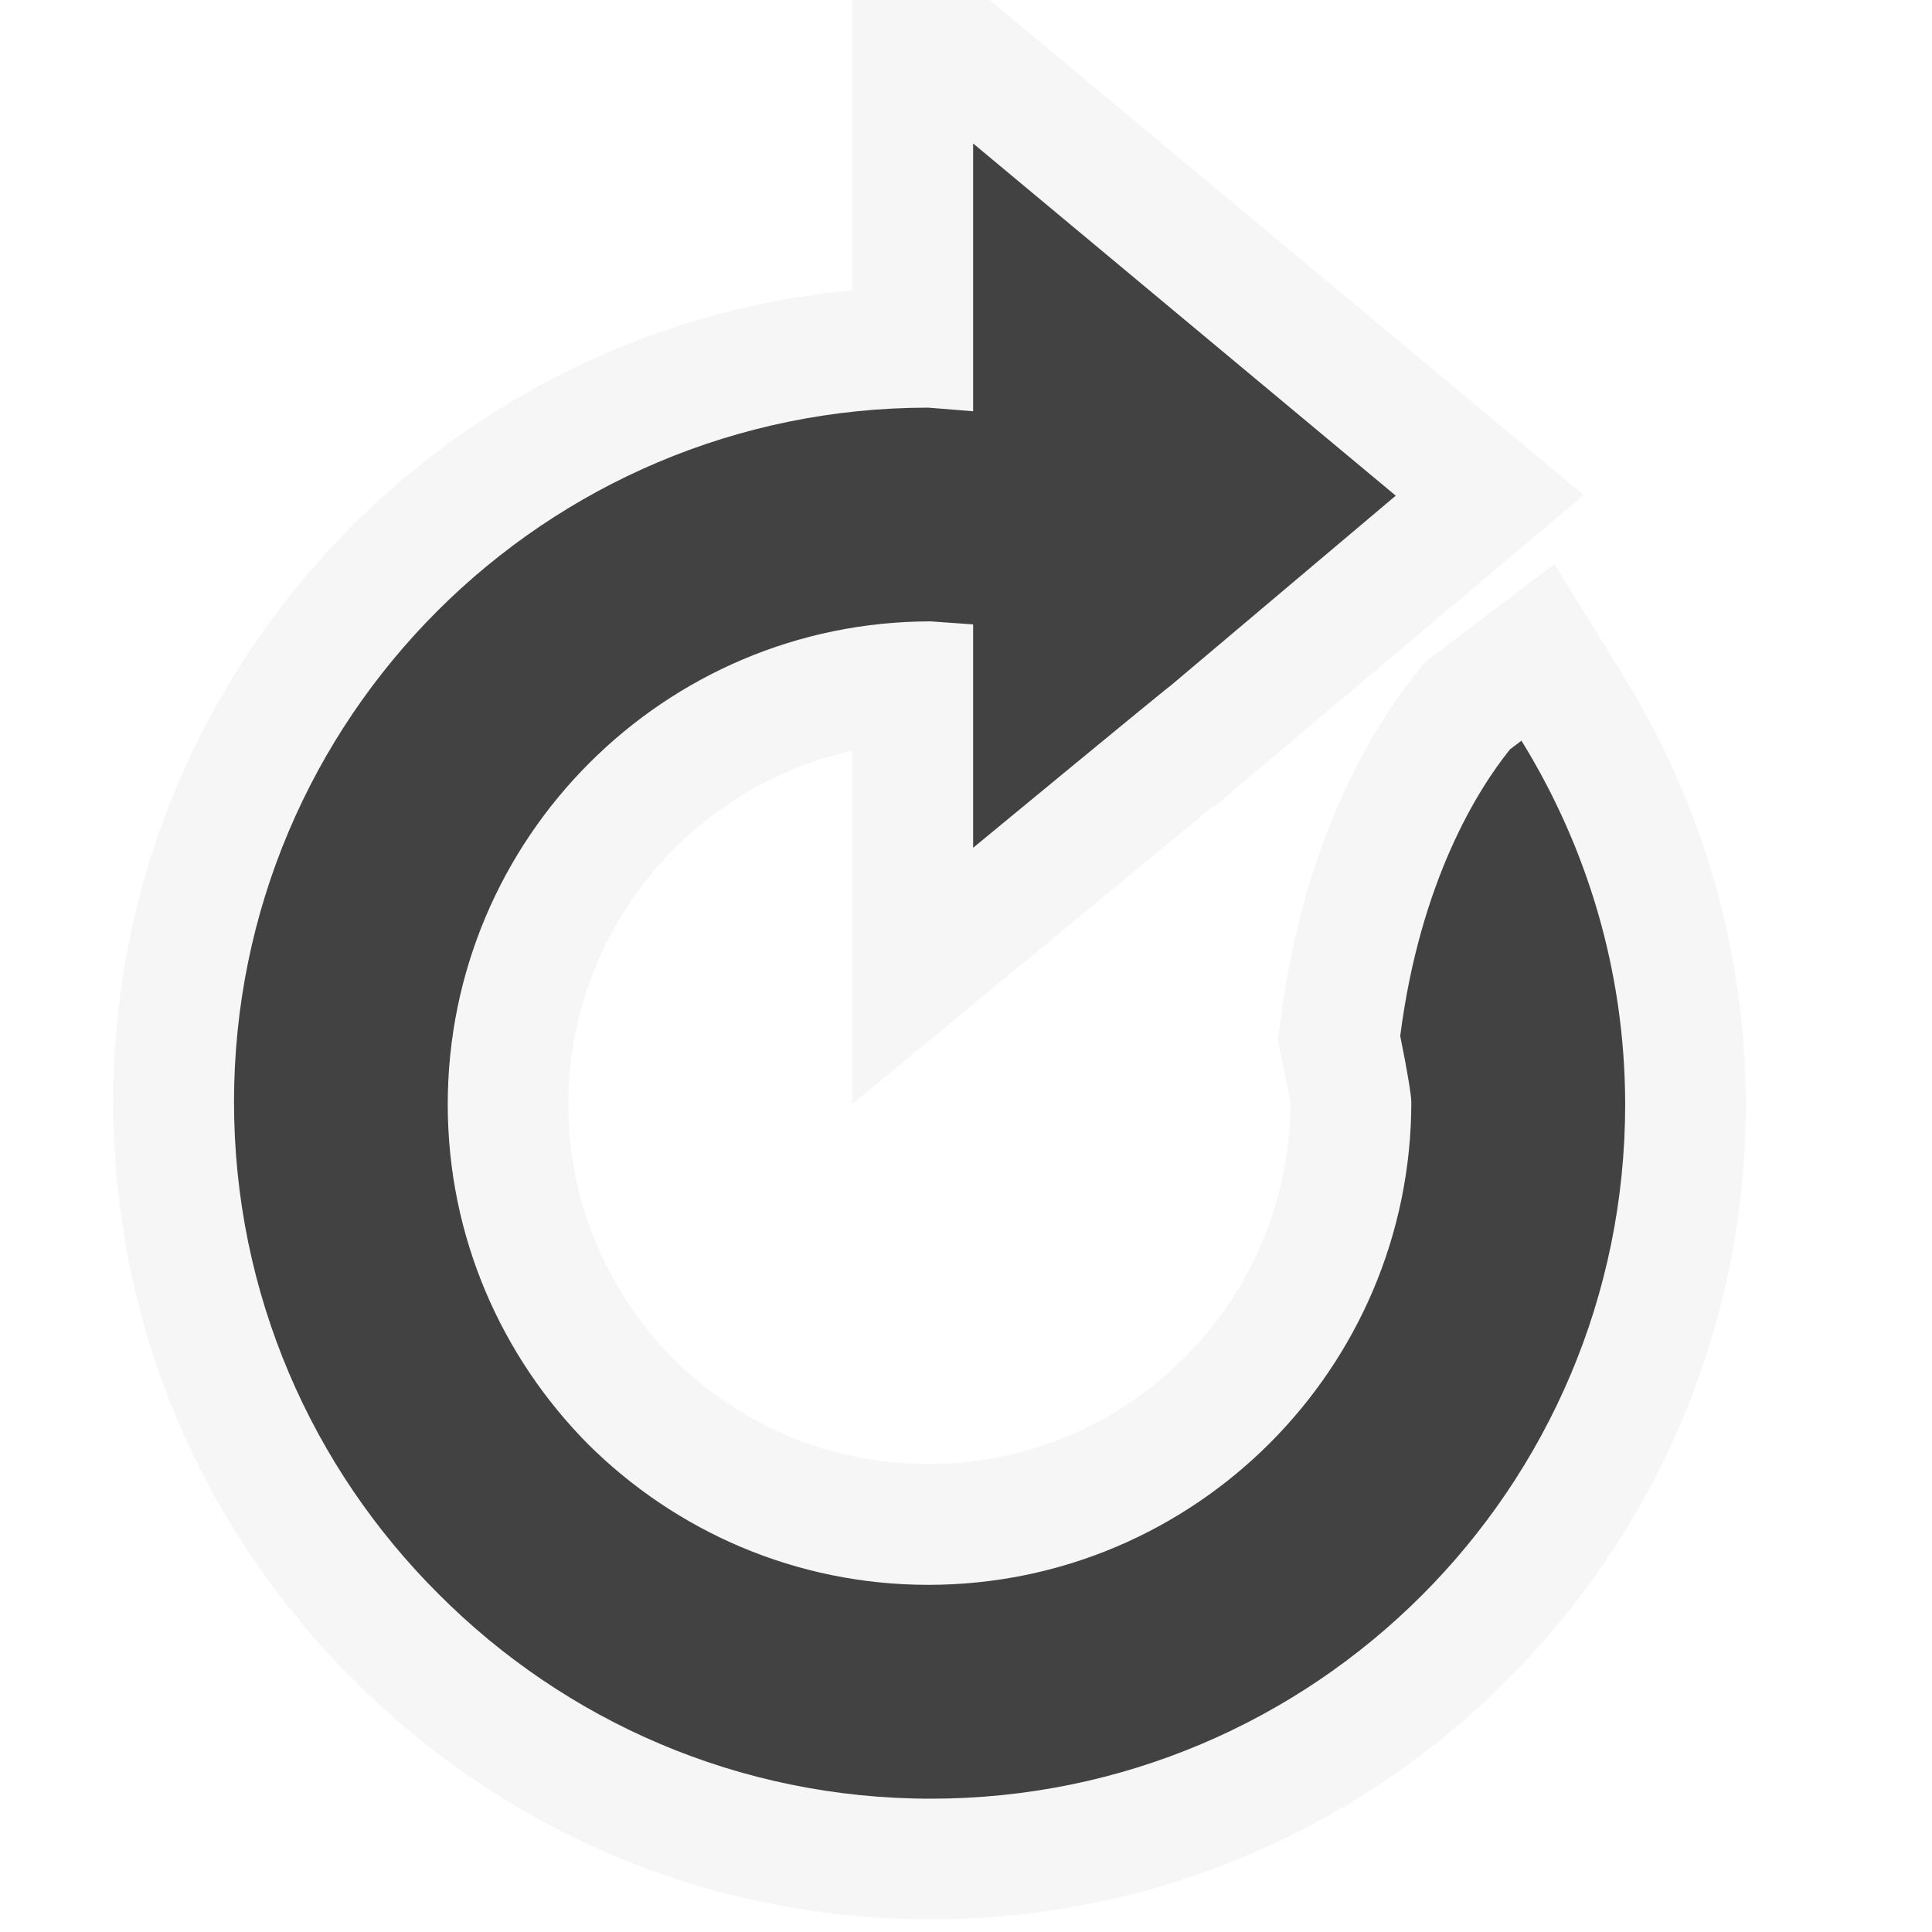
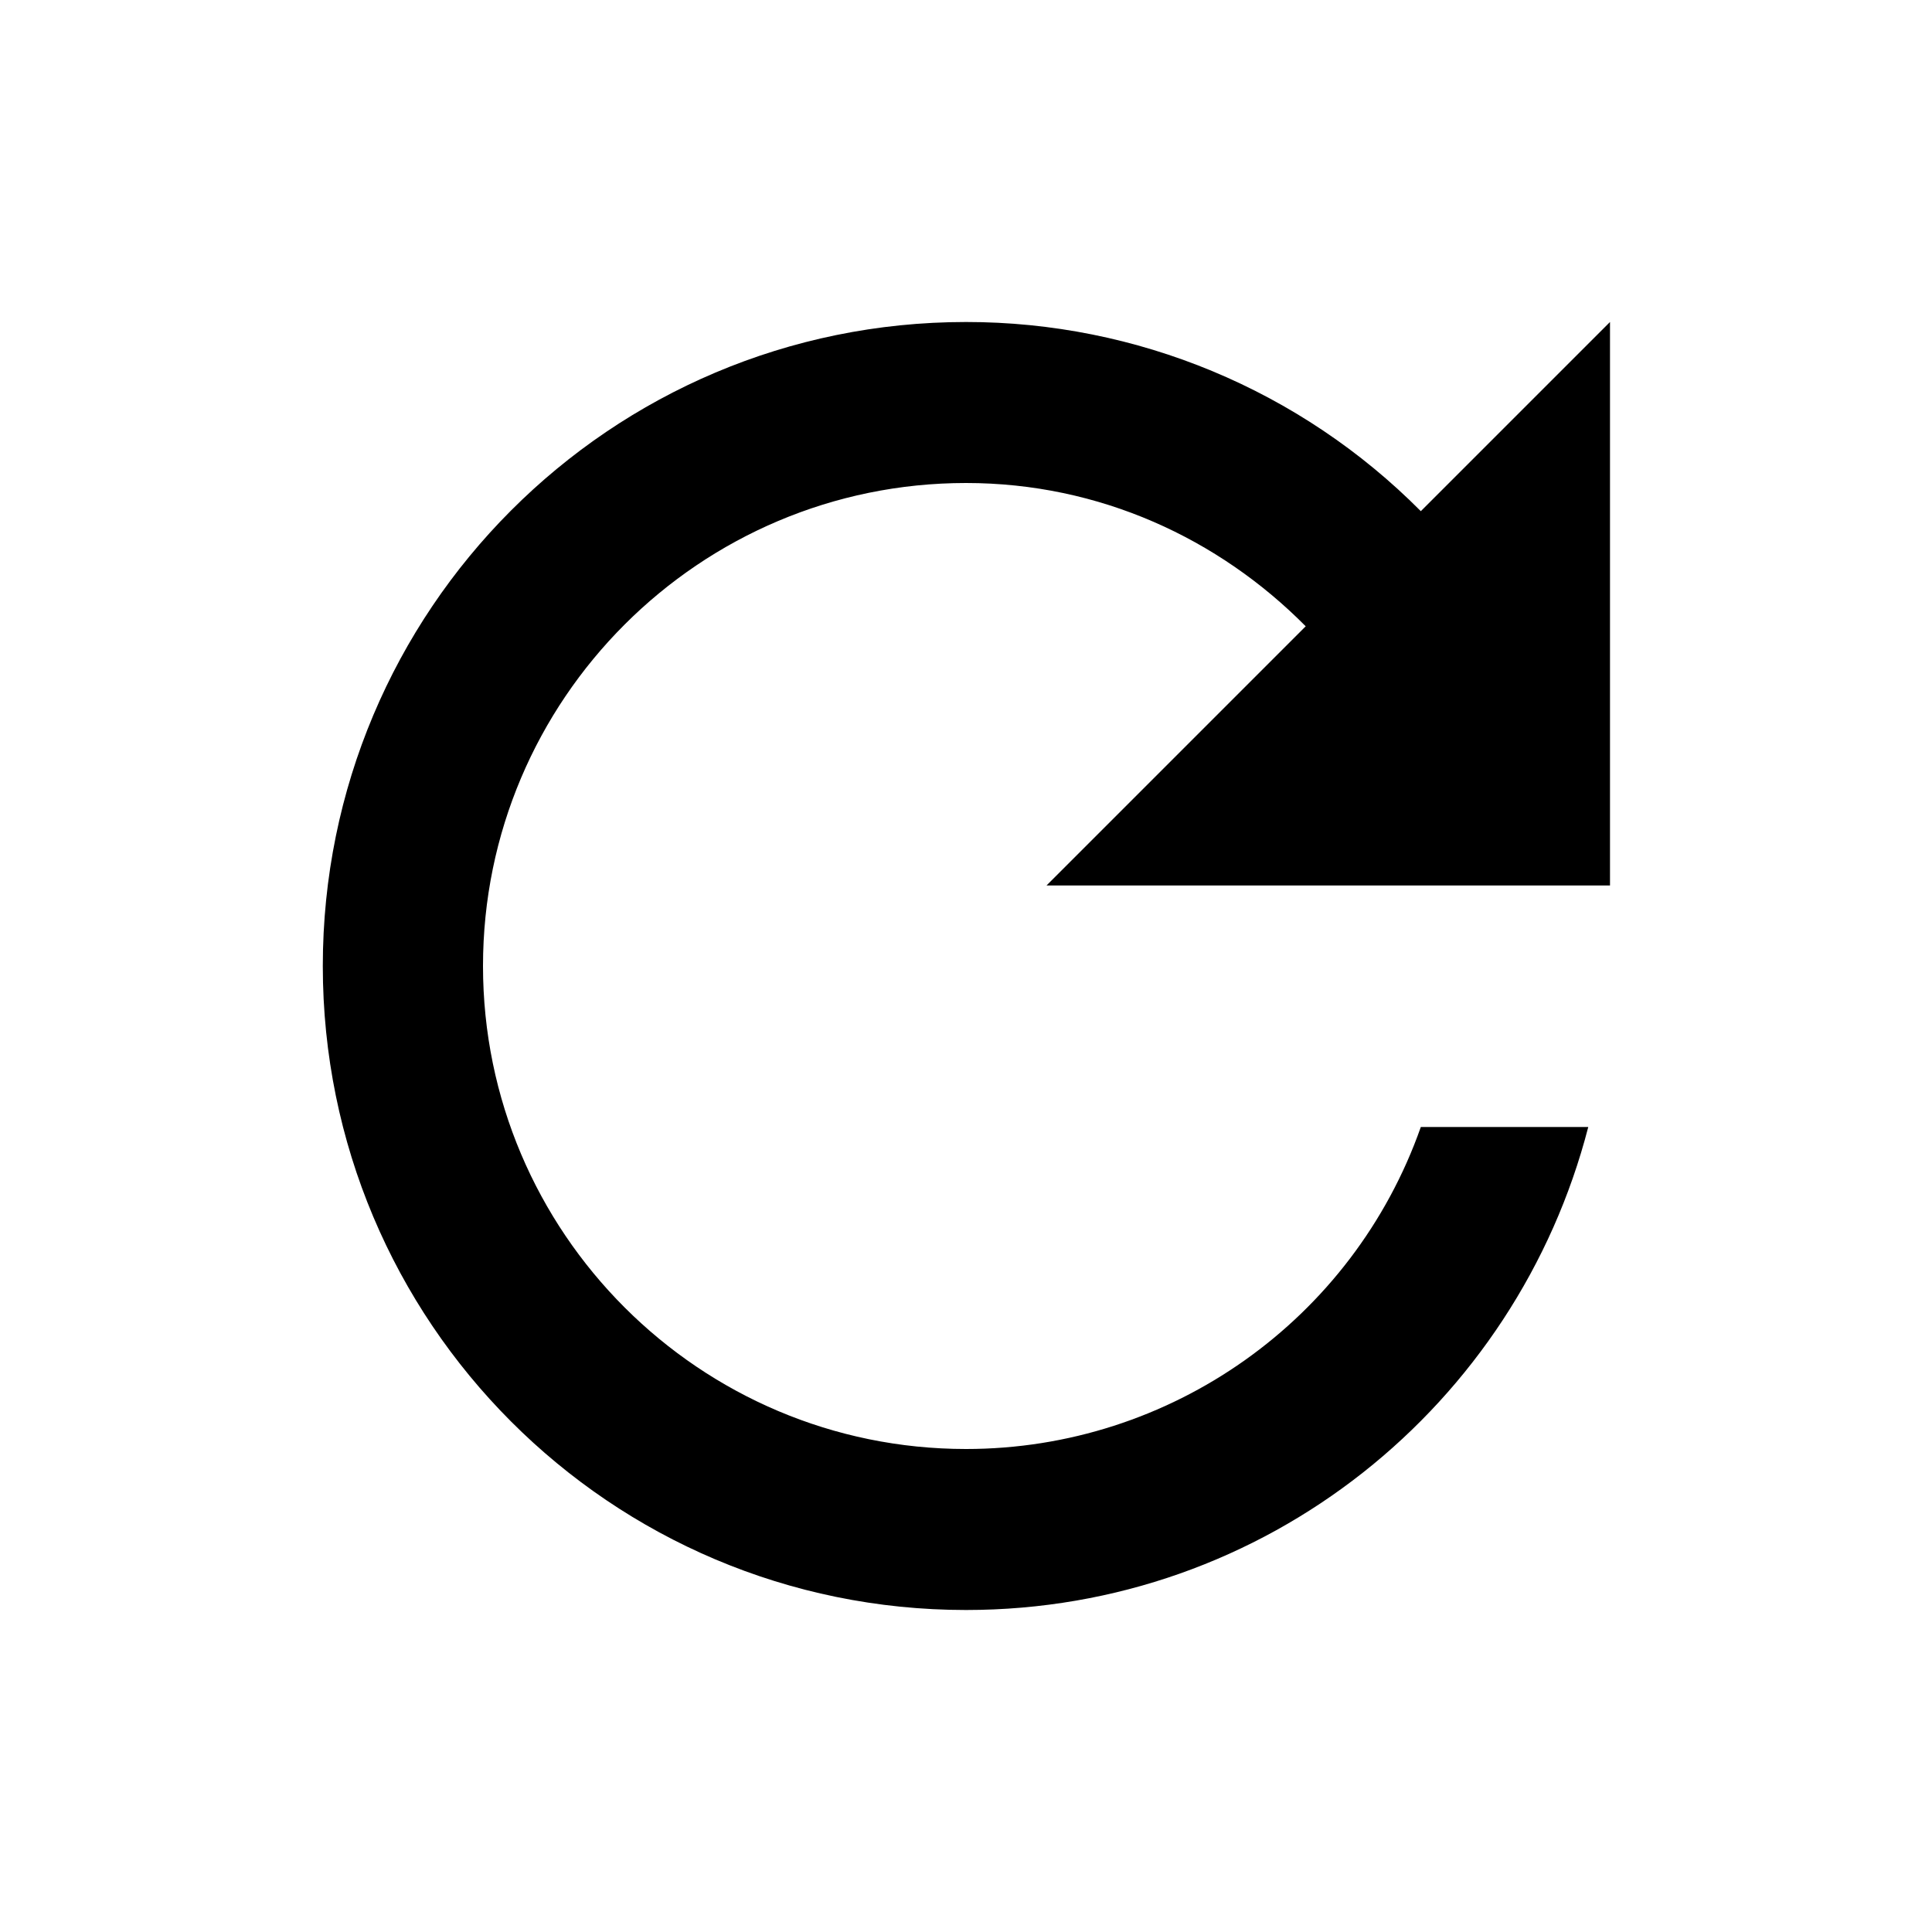
- <svg xmlns="http://www.w3.org/2000/svg" viewBox="0 0 16 16">
-   <path d="M13.451 5.609l-.579-.939-1.068.812-.076.094c-.335.415-.927 1.341-1.124 2.876l-.021.165.033.163.071.345c0 1.654-1.346 3-3 3-.795 0-1.545-.311-2.107-.868-.563-.567-.873-1.317-.873-2.111 0-1.431 1.007-2.632 2.351-2.929v2.926s2.528-2.087 2.984-2.461h.012l3.061-2.582-4.919-4.1h-1.137v2.404c-3.429.318-6.121 3.211-6.121 6.721 0 1.809.707 3.508 1.986 4.782 1.277 1.282 2.976 1.988 4.784 1.988 3.722 0 6.75-3.028 6.75-6.75 0-1.245-.349-2.468-1.007-3.536z" fill="#F6F6F6" />
-   <path d="M12.6 6.134l-.094.071c-.269.333-.746 1.096-.91 2.375.057.277.092.495.092.545 0 2.206-1.794 4-4 4-1.098 0-2.093-.445-2.817-1.164-.718-.724-1.163-1.718-1.163-2.815 0-2.206 1.794-4 4-4l.351.025v1.85s1.626-1.342 1.631-1.339l1.869-1.577-3.5-2.917v2.218l-.371-.03c-3.176 0-5.75 2.574-5.75 5.75 0 1.593.648 3.034 1.695 4.076 1.042 1.046 2.482 1.694 4.076 1.694 3.176 0 5.75-2.574 5.75-5.75-.001-1.106-.318-2.135-.859-3.012z" fill="#424242" />
+ <svg xmlns="http://www.w3.org/2000/svg" aria-hidden="true" focusable="false" width="1em" height="1em" style="-ms-transform: rotate(360deg); -webkit-transform: rotate(360deg); transform: rotate(360deg);" preserveAspectRatio="xMidYMid meet" viewBox="0 0 24 24">
+   <path d="M17.65 6.35A7.958 7.958 0 0 0 12 4c-4.42 0-7.99 3.58-7.99 8s3.57 8 7.99 8c3.73 0 6.84-2.55 7.73-6h-2.08A5.99 5.99 0 0 1 12 18c-3.31 0-6-2.69-6-6s2.69-6 6-6c1.66 0 3.14.69 4.22 1.78L13 11h7V4l-2.35 2.35z" fill="black" />
</svg>
